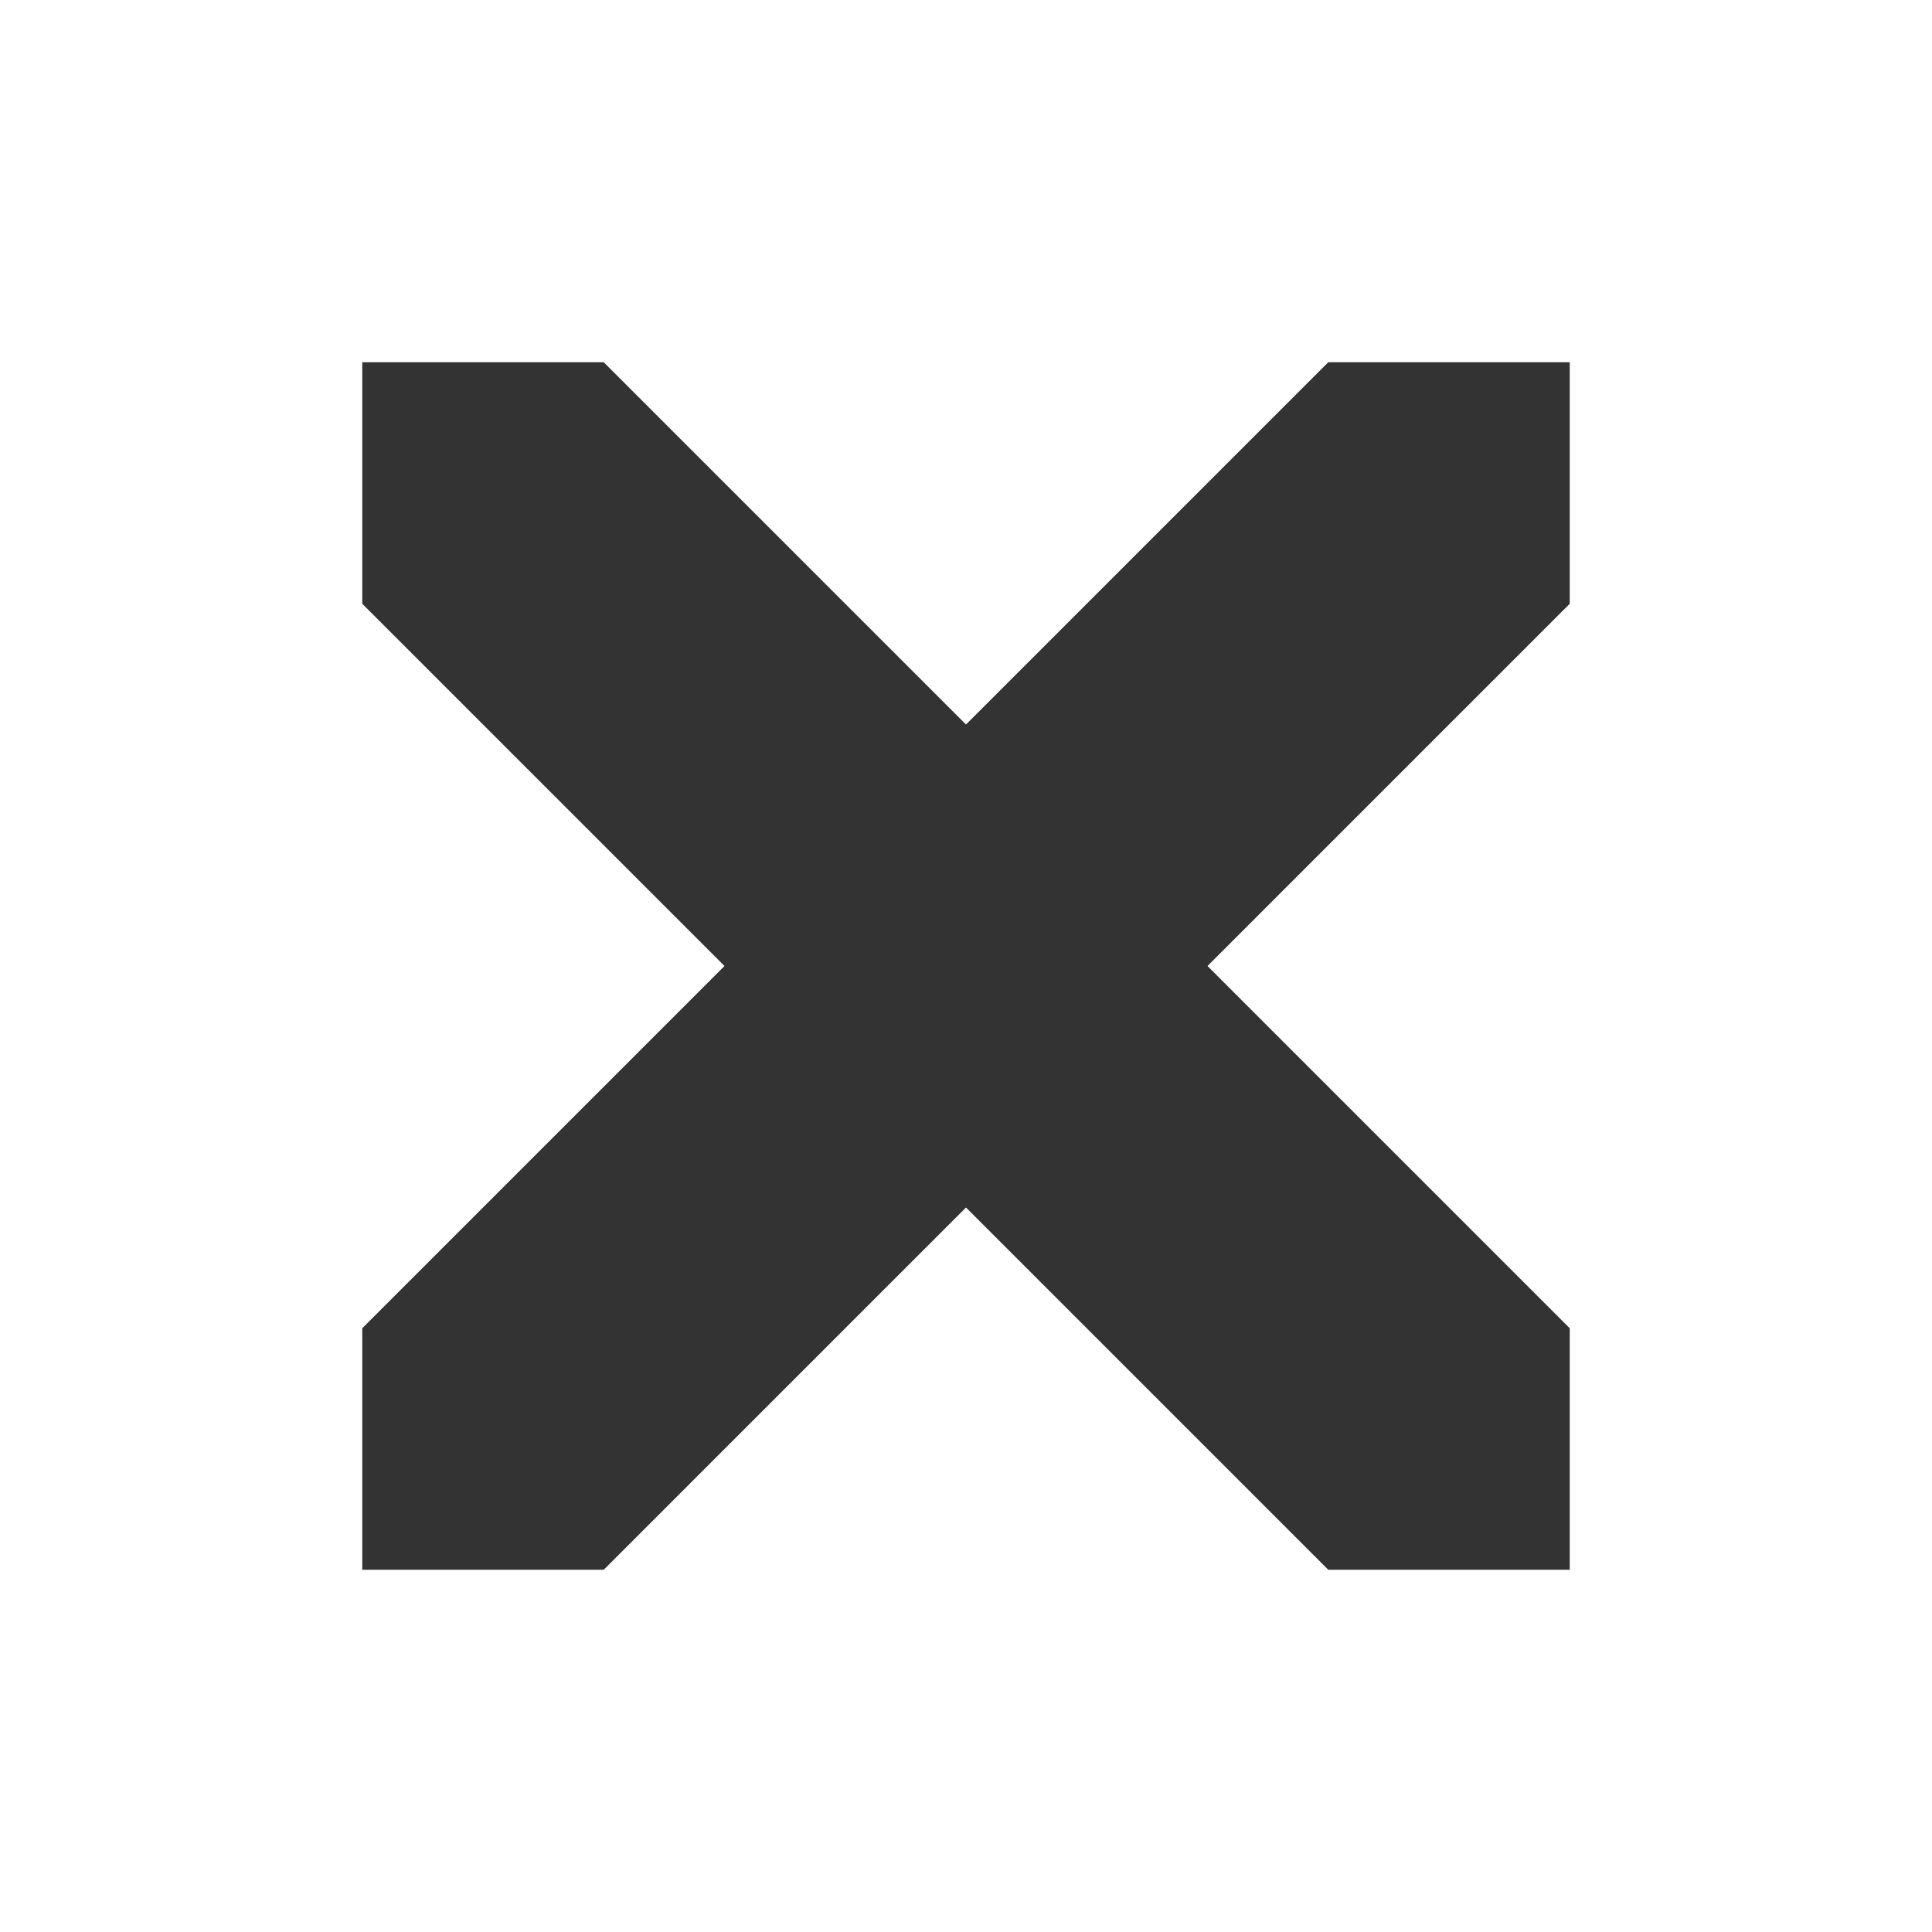
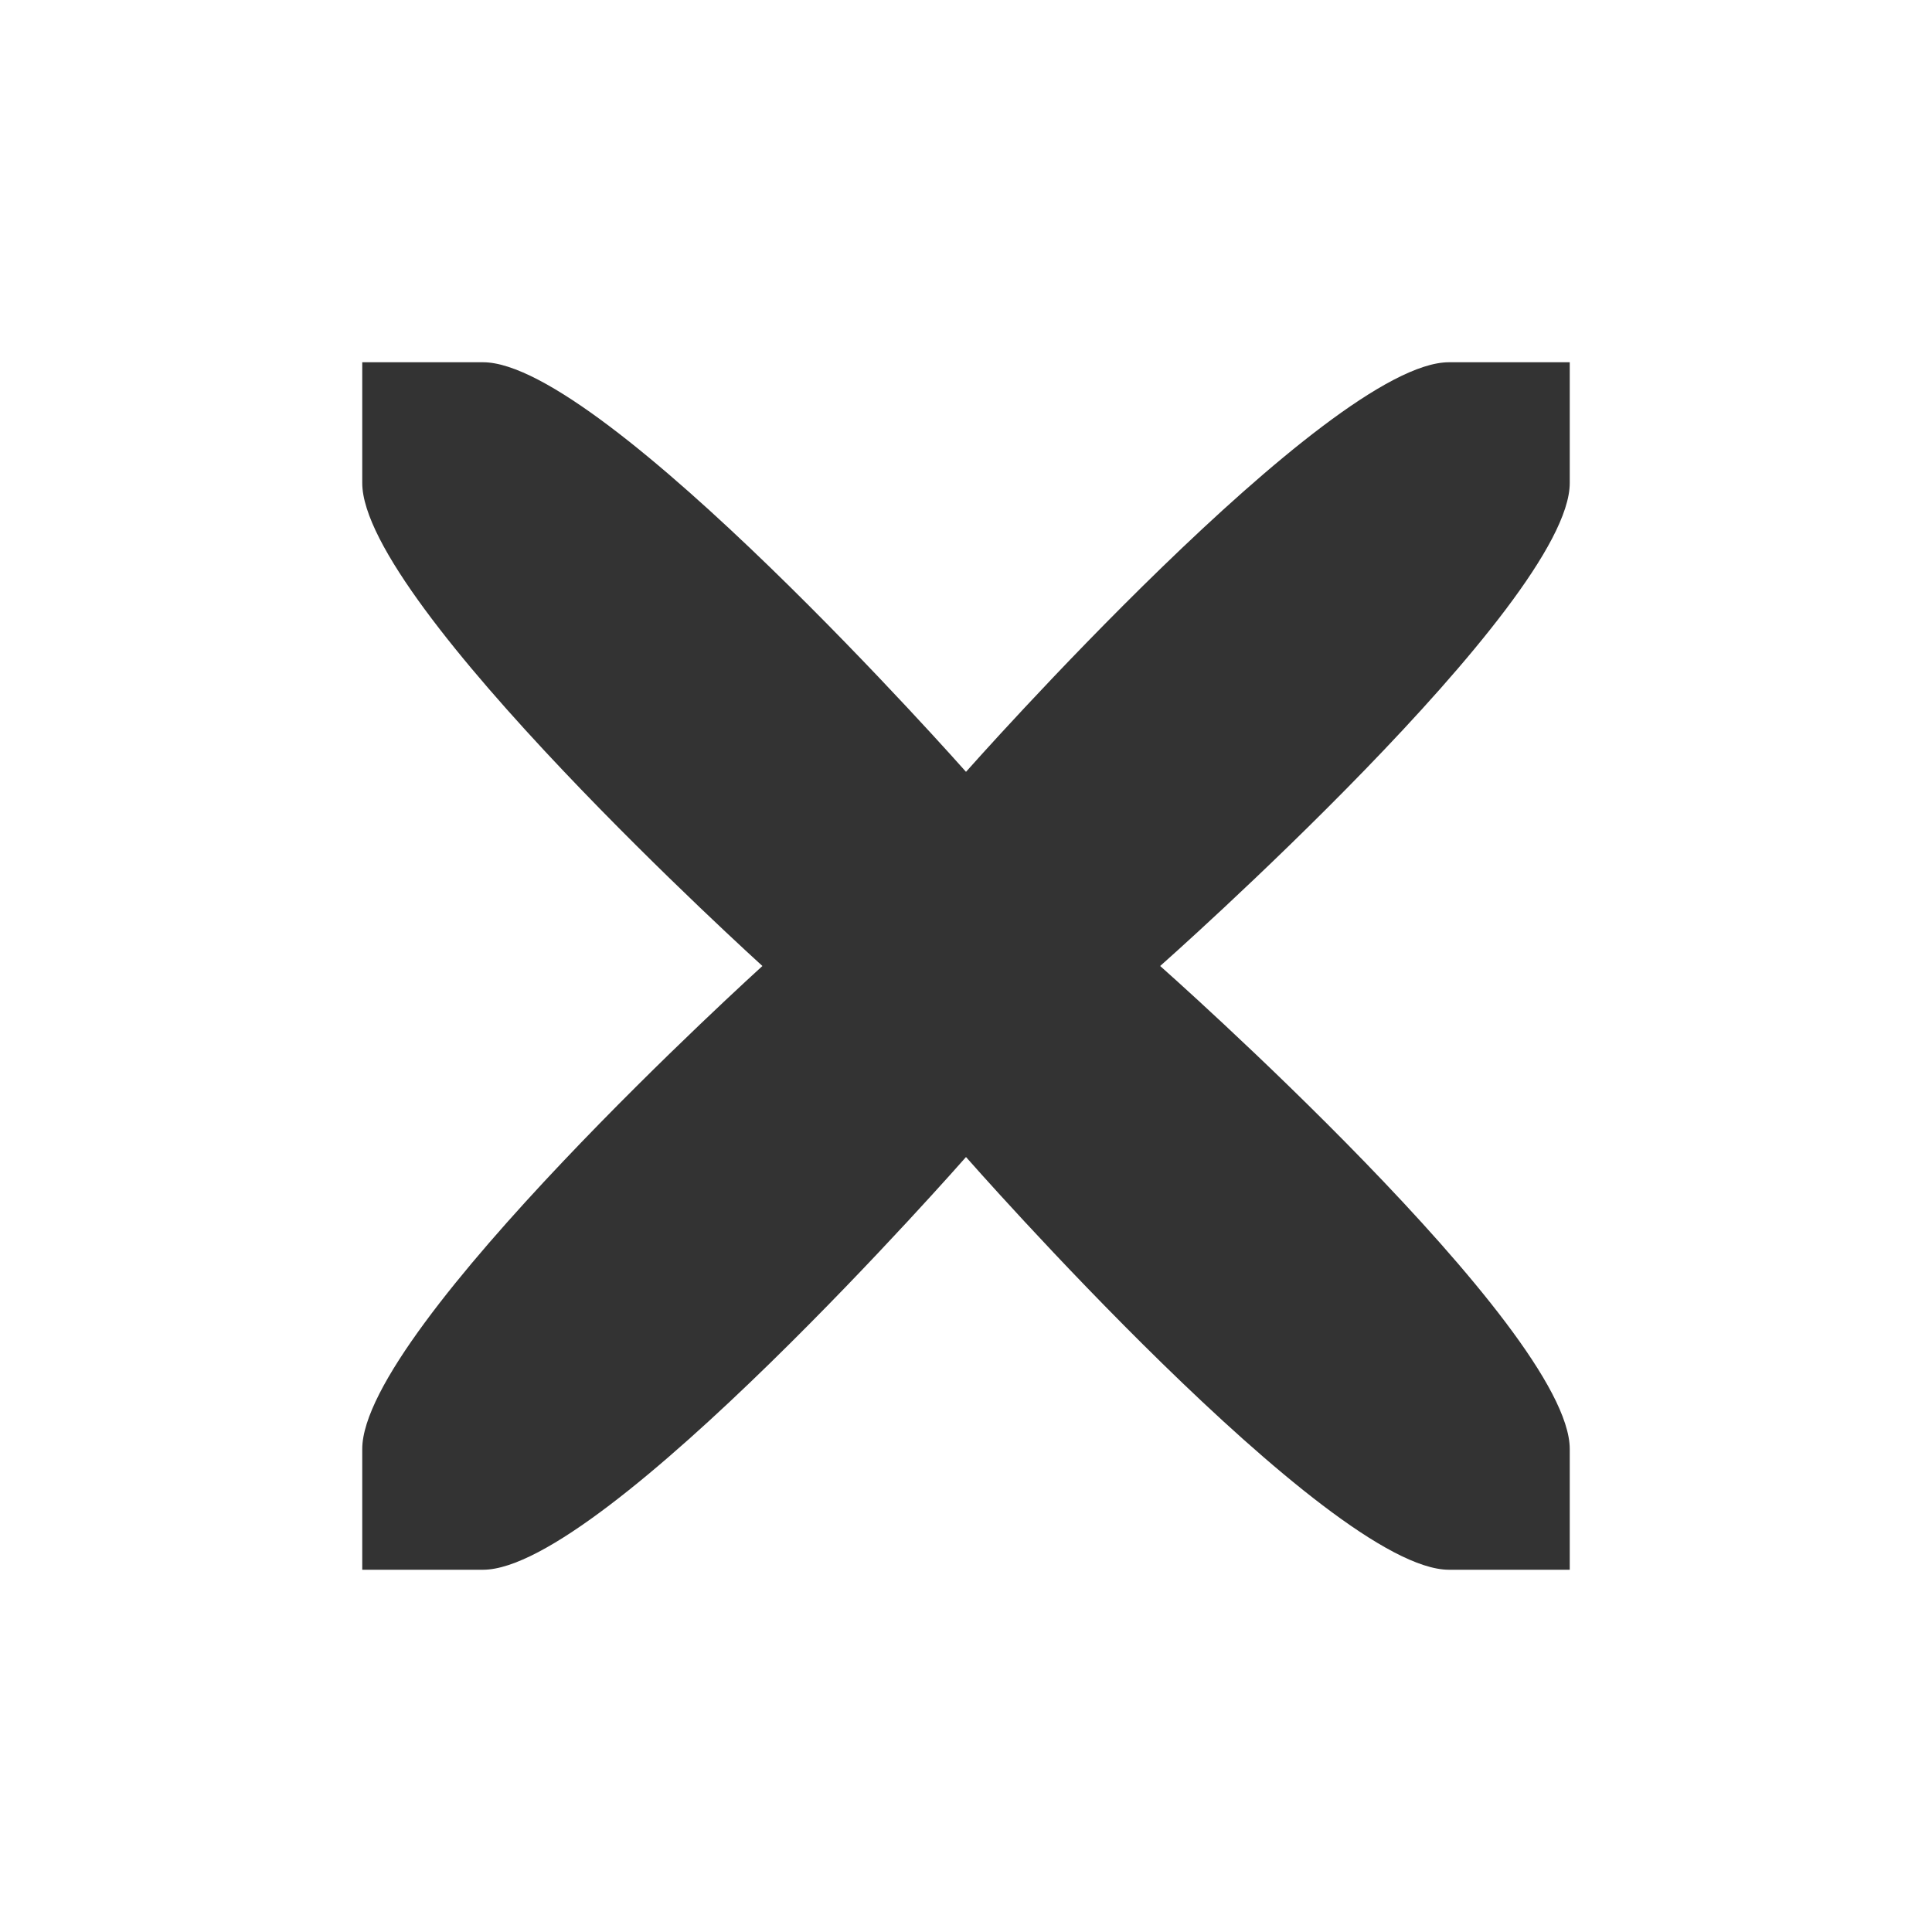
<svg xmlns="http://www.w3.org/2000/svg" xmlns:xlink="http://www.w3.org/1999/xlink" id="svg3275" height="16" width="16" version="1.0">
  <defs id="defs3277">
    <radialGradient id="radialGradient2469" gradientUnits="userSpaceOnUse" cy="4.625" cx="62.625" gradientTransform="matrix(2.1647,0,0,0.75294,-111.56,36.518)" r="10.625">
      <stop id="stop8840" offset="0" />
      <stop id="stop8842" style="stop-opacity:0" offset="1" />
    </radialGradient>
    <linearGradient id="linearGradient2452" y2="34.225" gradientUnits="userSpaceOnUse" x2="24.104" gradientTransform="matrix(1.8451,0,0,1.834,-20.057,-17.214)" y1="15.181" x1="24.104">
      <stop id="stop2266" style="stop-color:#d7e866" offset="0" />
      <stop id="stop2268" style="stop-color:#8cab2a" offset="1" />
    </linearGradient>
    <linearGradient id="linearGradient3269" y2="45" gradientUnits="userSpaceOnUse" x2="24" y1="5" x1="24">
      <stop id="stop3261" style="stop-color:#fff" offset="0" />
      <stop id="stop3263" style="stop-color:#fff;stop-opacity:0" offset="1" />
    </linearGradient>
    <radialGradient xlink:href="#linearGradient2499" id="radialGradient5966" gradientUnits="userSpaceOnUse" gradientTransform="matrix(1.226924,0,0,0.9913394,-14.52316,8.559101)" cx="64.808" cy="1019.362" fx="64.808" fy="991.862" r="61.016" />
    <linearGradient x1="63.397" y1="-12.489" gradientTransform="matrix(2.8014,0,0,2.8014,-142.25,43.835)" x2="63.397" gradientUnits="userSpaceOnUse" y2="5.468" id="linearGradient2499">
      <stop offset="0" style="stop-color:#ffffff;stop-opacity:0;" id="stop4875" />
      <stop id="stop3899" style="stop-color:#ffffff;stop-opacity:0;" offset="0.705" />
      <stop offset="1" style="stop-color:#ffffff;stop-opacity:1;" id="stop4877" />
    </linearGradient>
  </defs>
-   <path style="opacity:0.8;fill:#000000;fill-opacity:1;stroke:none" d="M 11,13 8,10 5,13 3,13 3,11 6,8 3,5 3,3 l 2,0 3,3 3,-3 2,0 0,2 -3,3 3,3 0,2 z" id="path2997" />
+   <path style="opacity:0.8;fill:#000000;fill-opacity:1;stroke:none" d="M 12,13 C 11,13 8,9.582 8,9.582 8,9.582 5,13 4,13 L 3,13 3,12 C 3,11 6.314,8 6.314,8 6.314,8 3,5 3,4 L 3,3 4,3 C 5,3 8,6.392 8,6.392 8,6.392 11,3 12,3 l 1,0 0,1 C 13,5 9.608,8 9.608,8 9.608,8 13,11 13,12 l 0,1 z" id="path2997" />
</svg>
